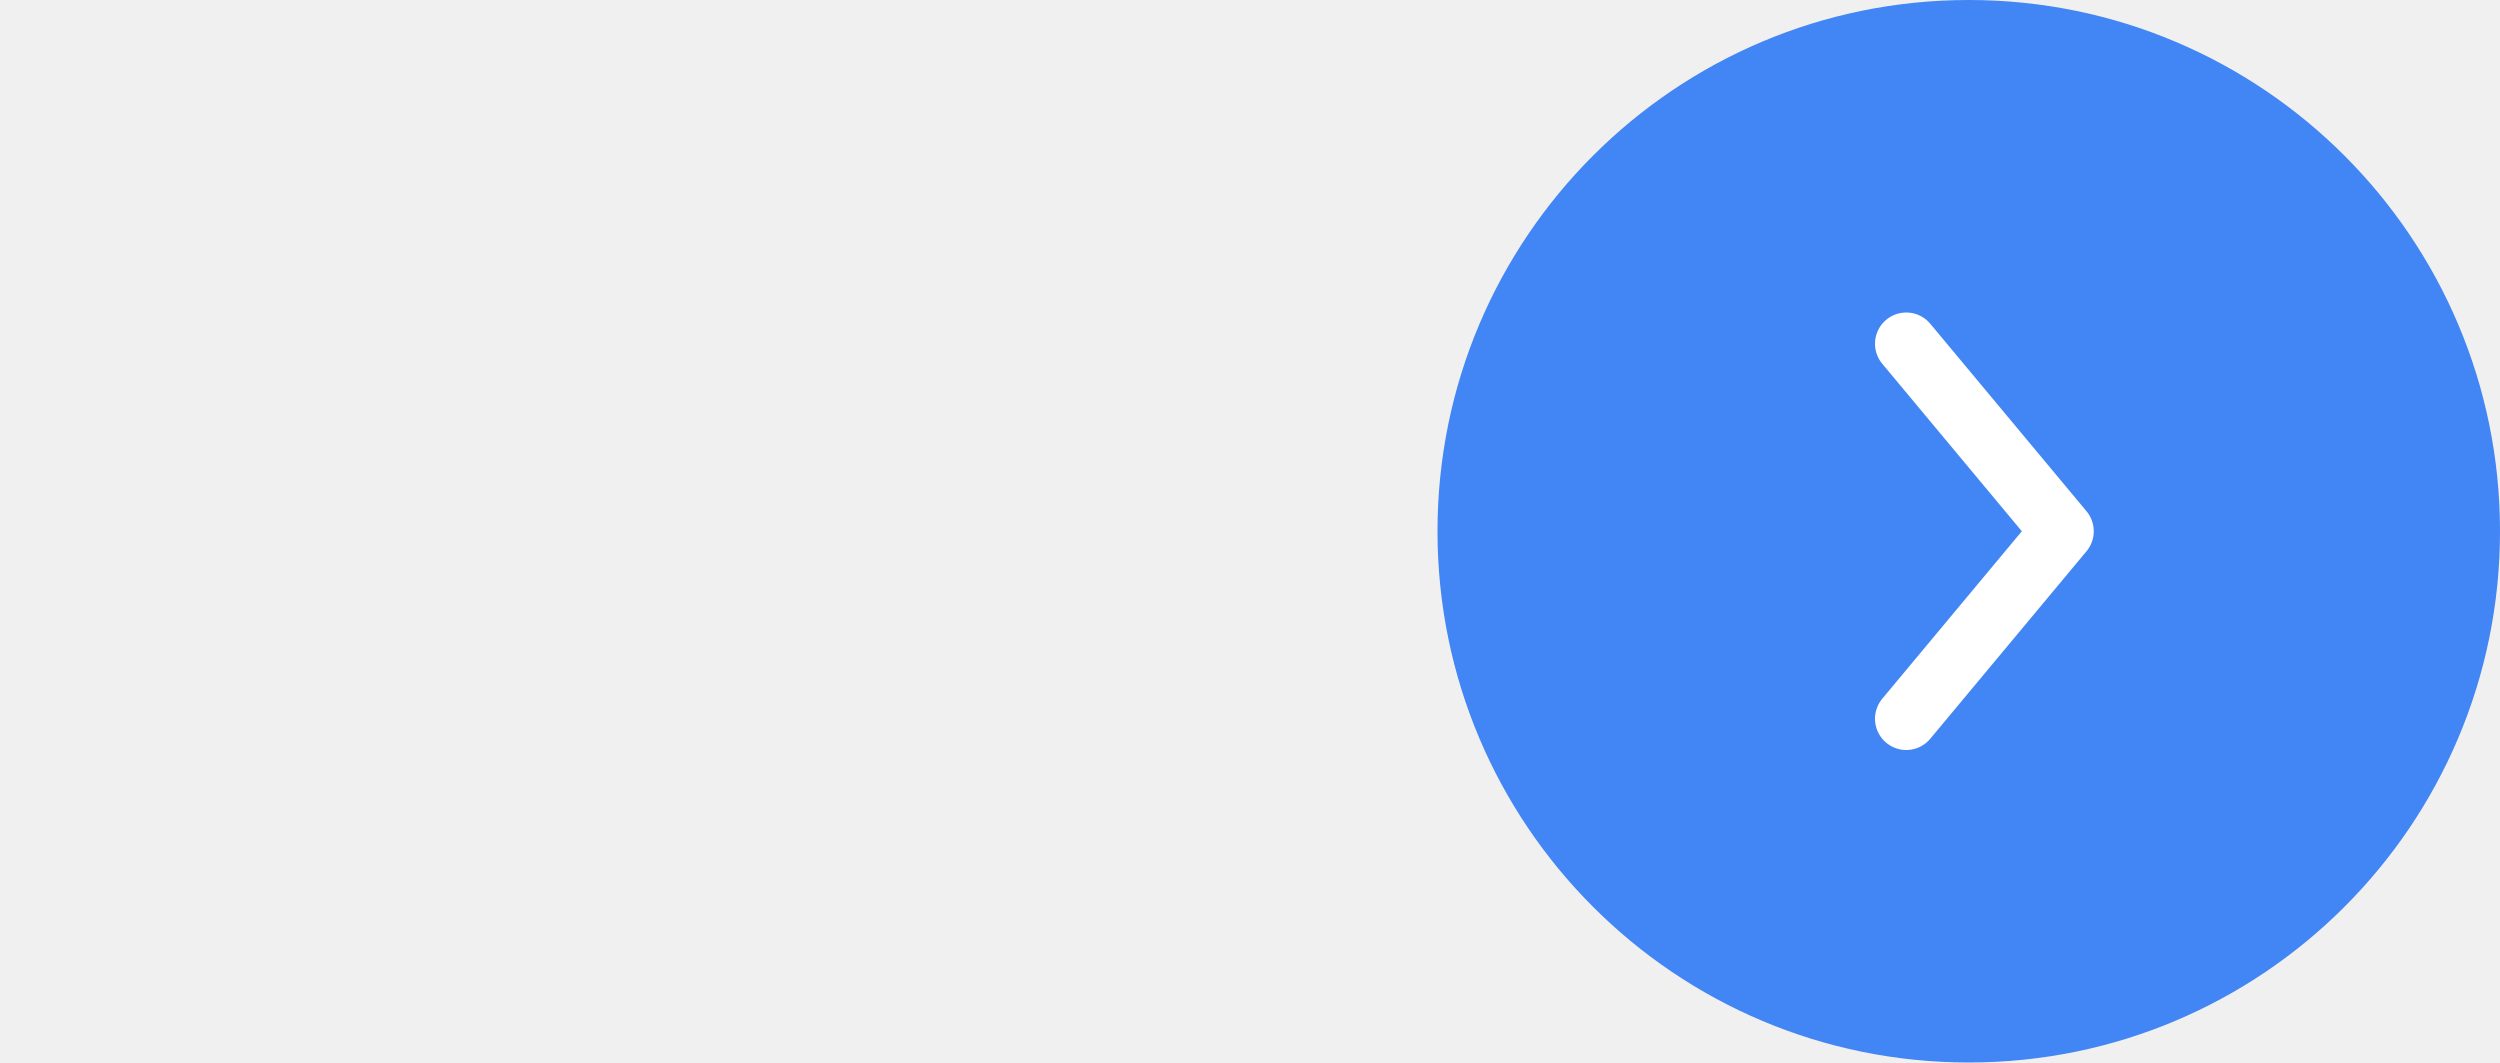
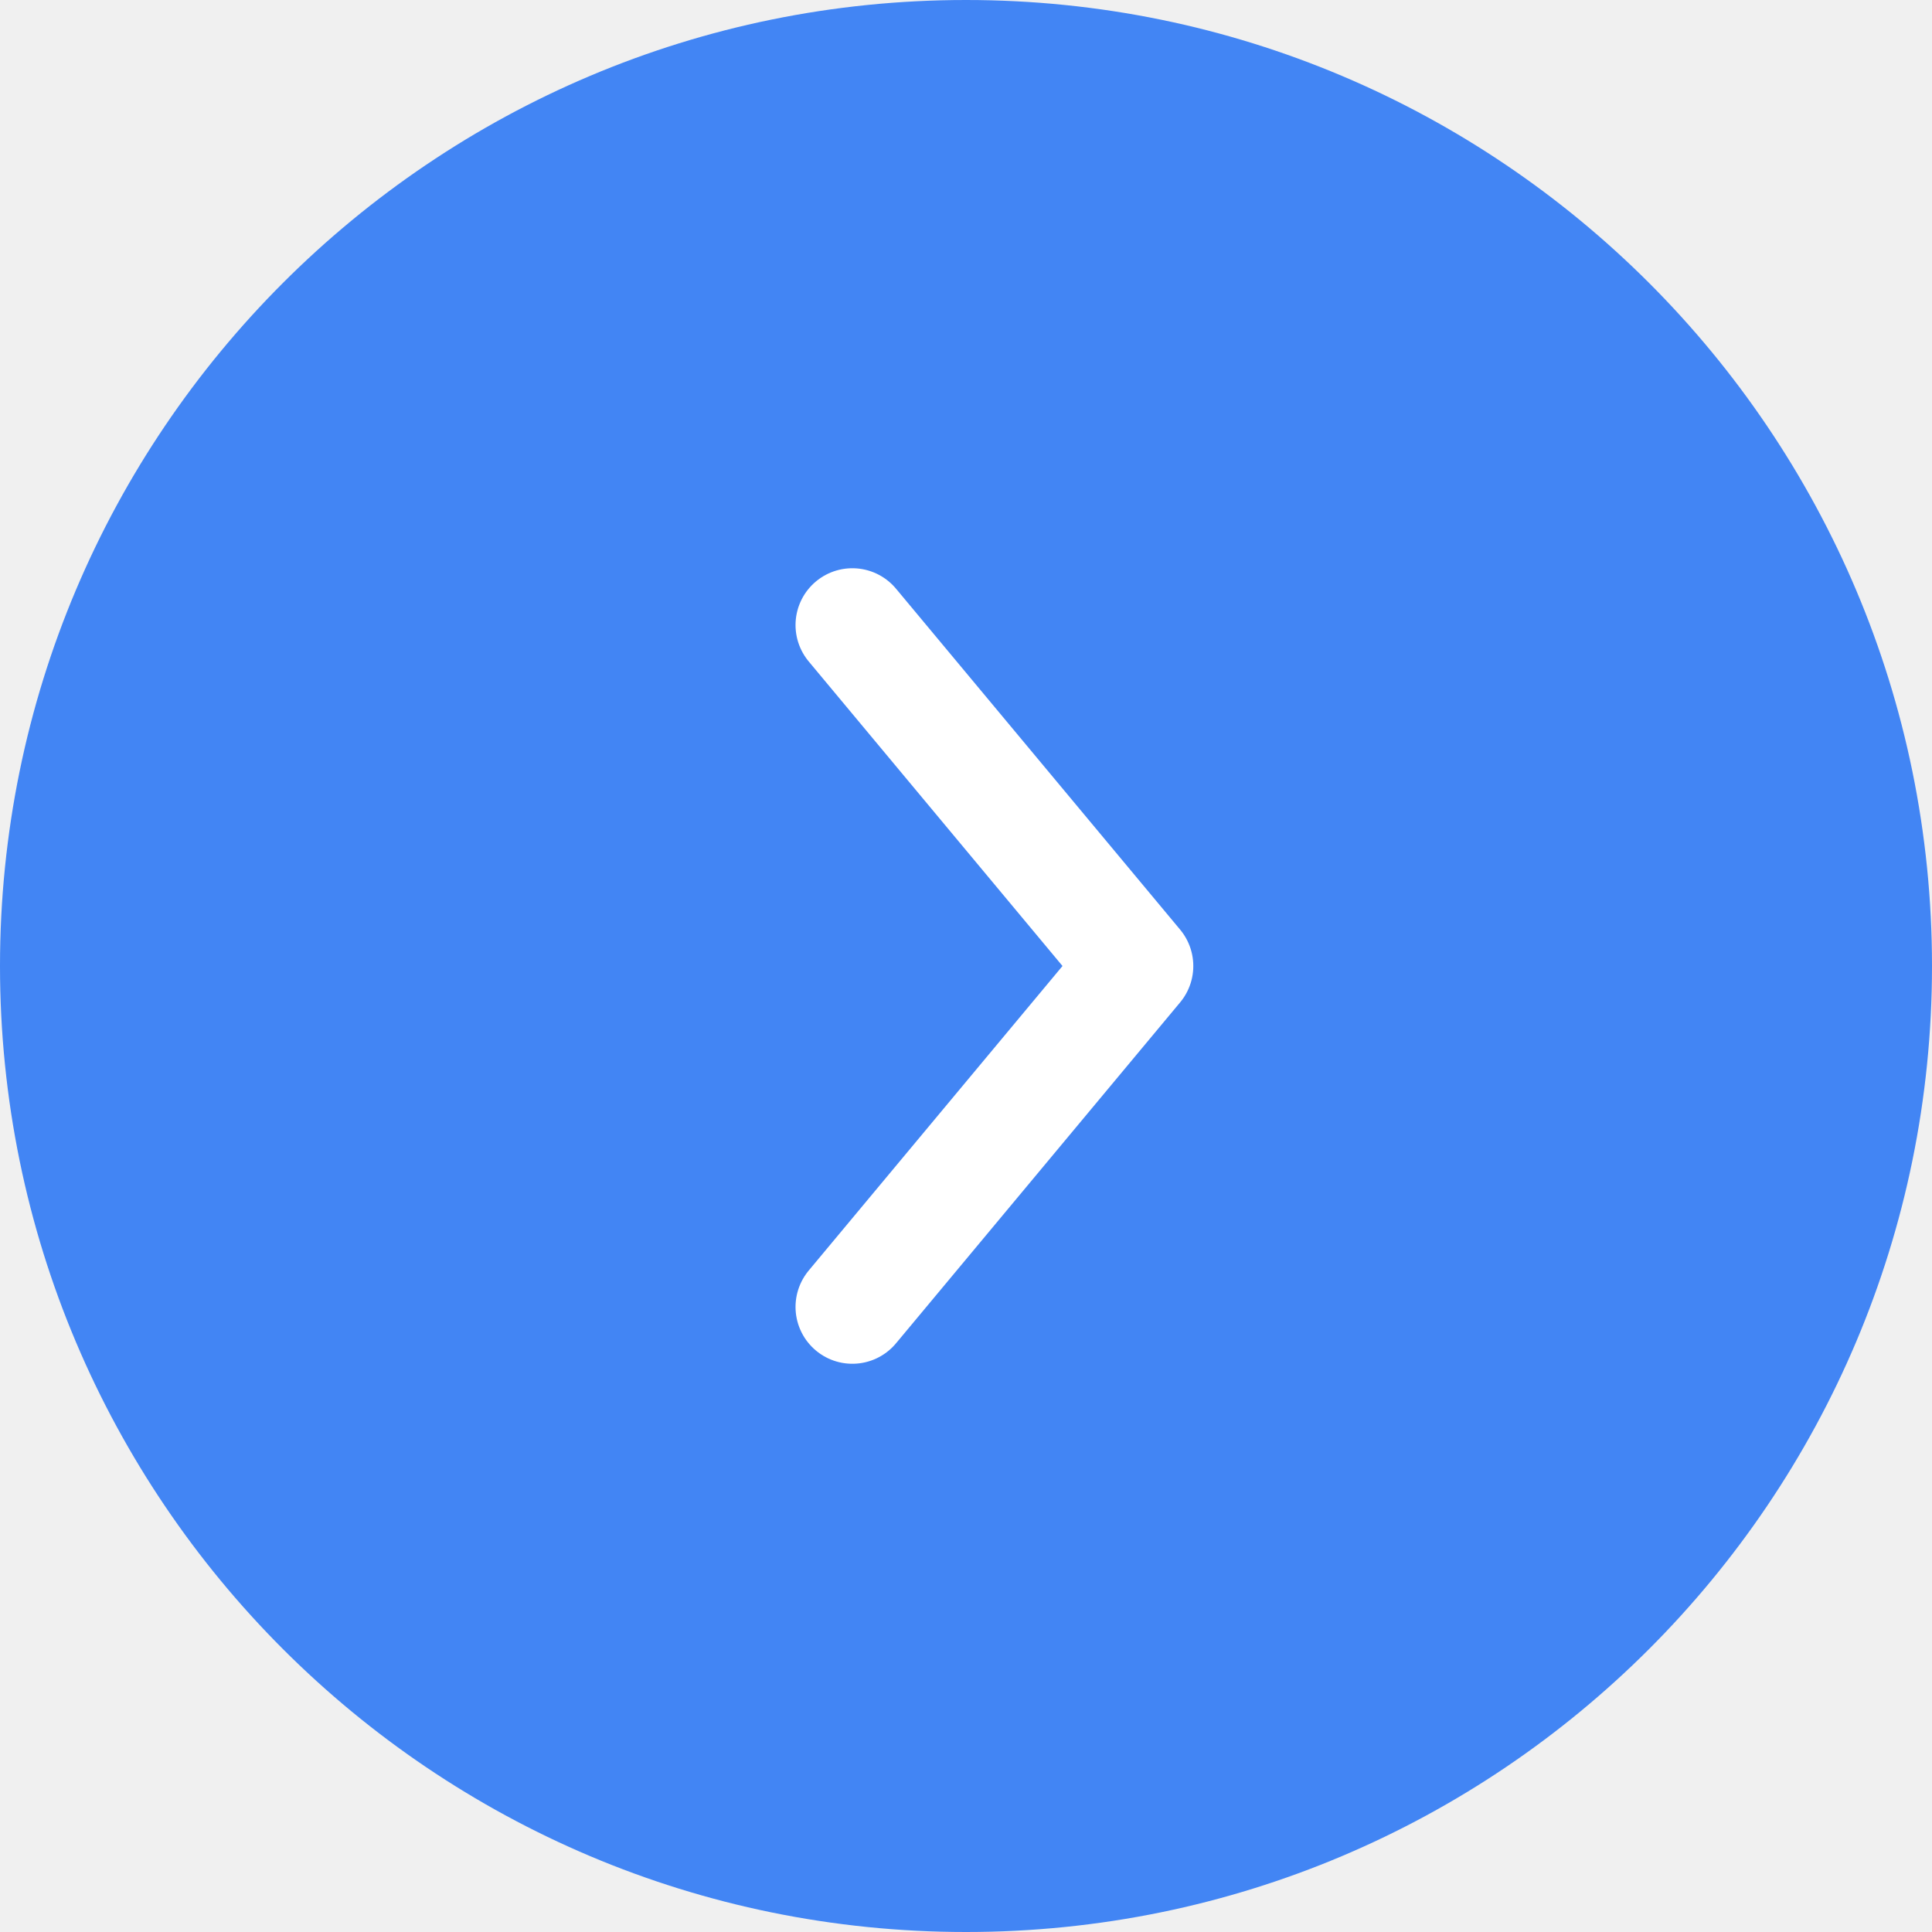
- <svg xmlns="http://www.w3.org/2000/svg" width="80" height="34" viewBox="0 0 80 34" fill="none">
-   <rect x="46" width="34" height="34" rx="17" fill="#4285F4" />
-   <path d="M61 23L66 17L61 11" stroke="white" stroke-width="2" stroke-linecap="round" stroke-linejoin="round" />
+ <svg xmlns="http://www.w3.org/2000/svg" width="34" height="34" viewBox="0 0 34 34" fill="none">
+   <rect width="34" height="34" rx="17" fill="#4285F4" />
+   <path d="M15 23L20 17L15 11" stroke="white" stroke-width="2" stroke-linecap="round" stroke-linejoin="round" />
</svg>
